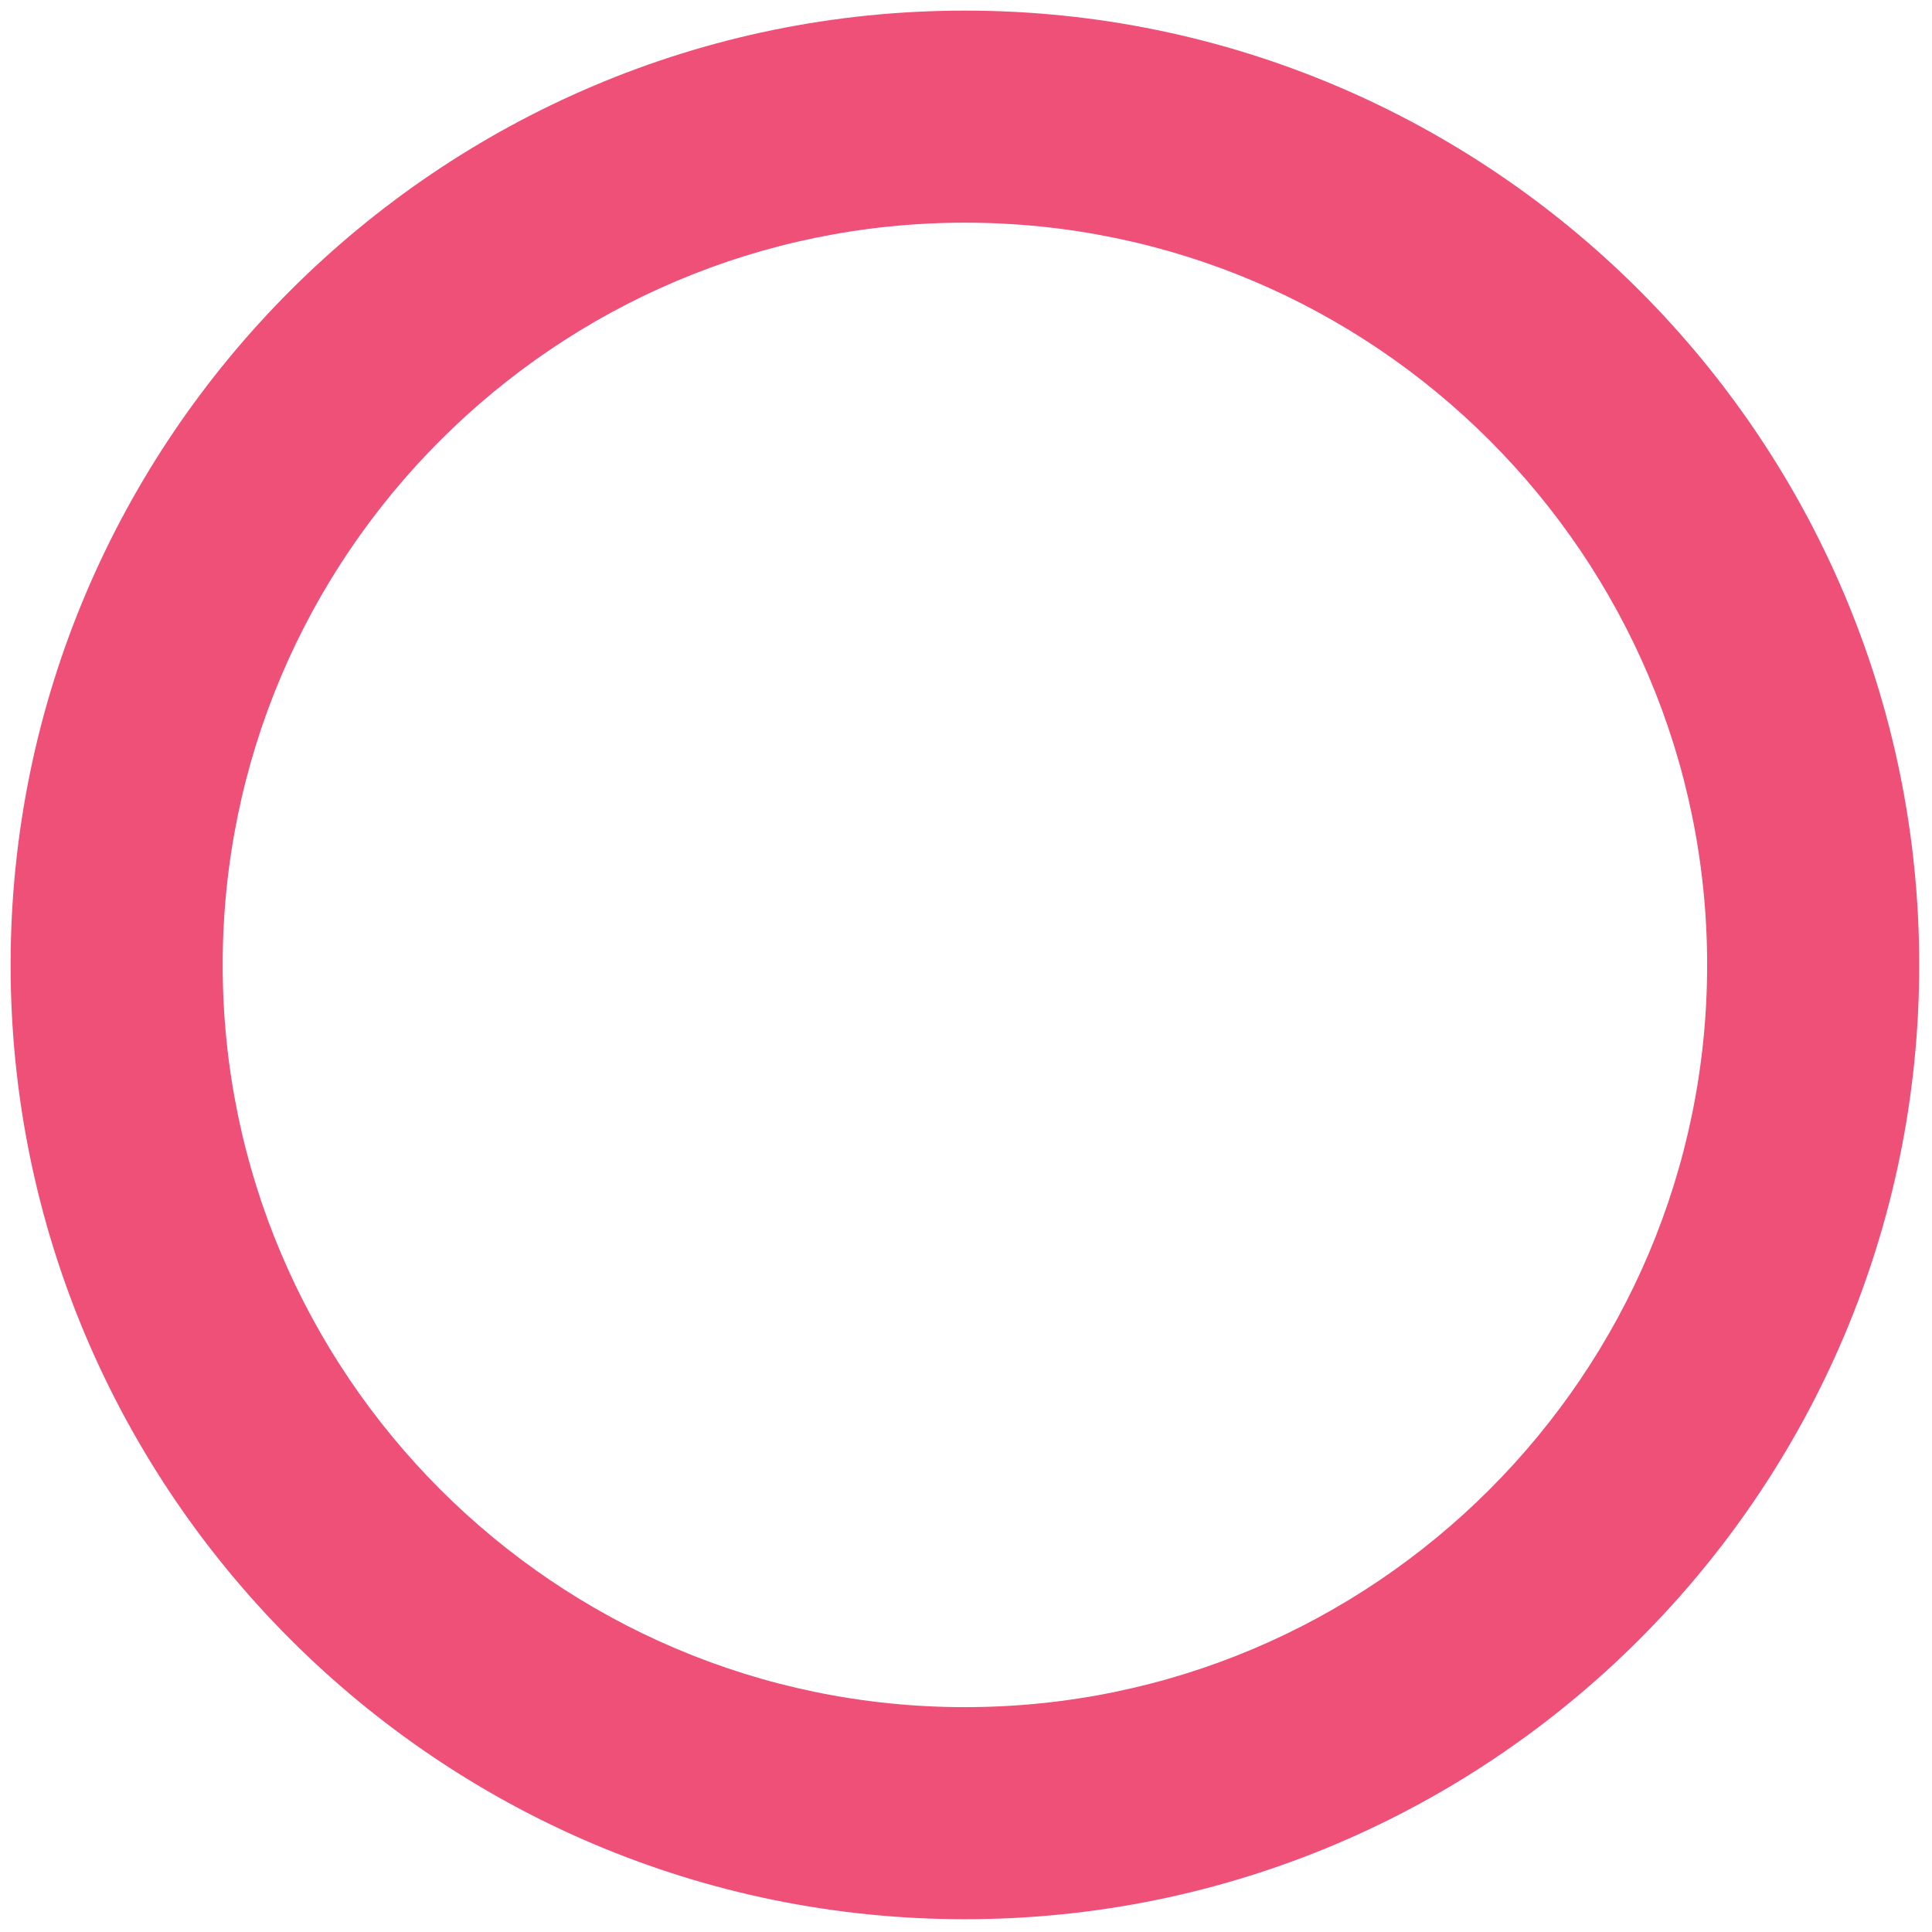
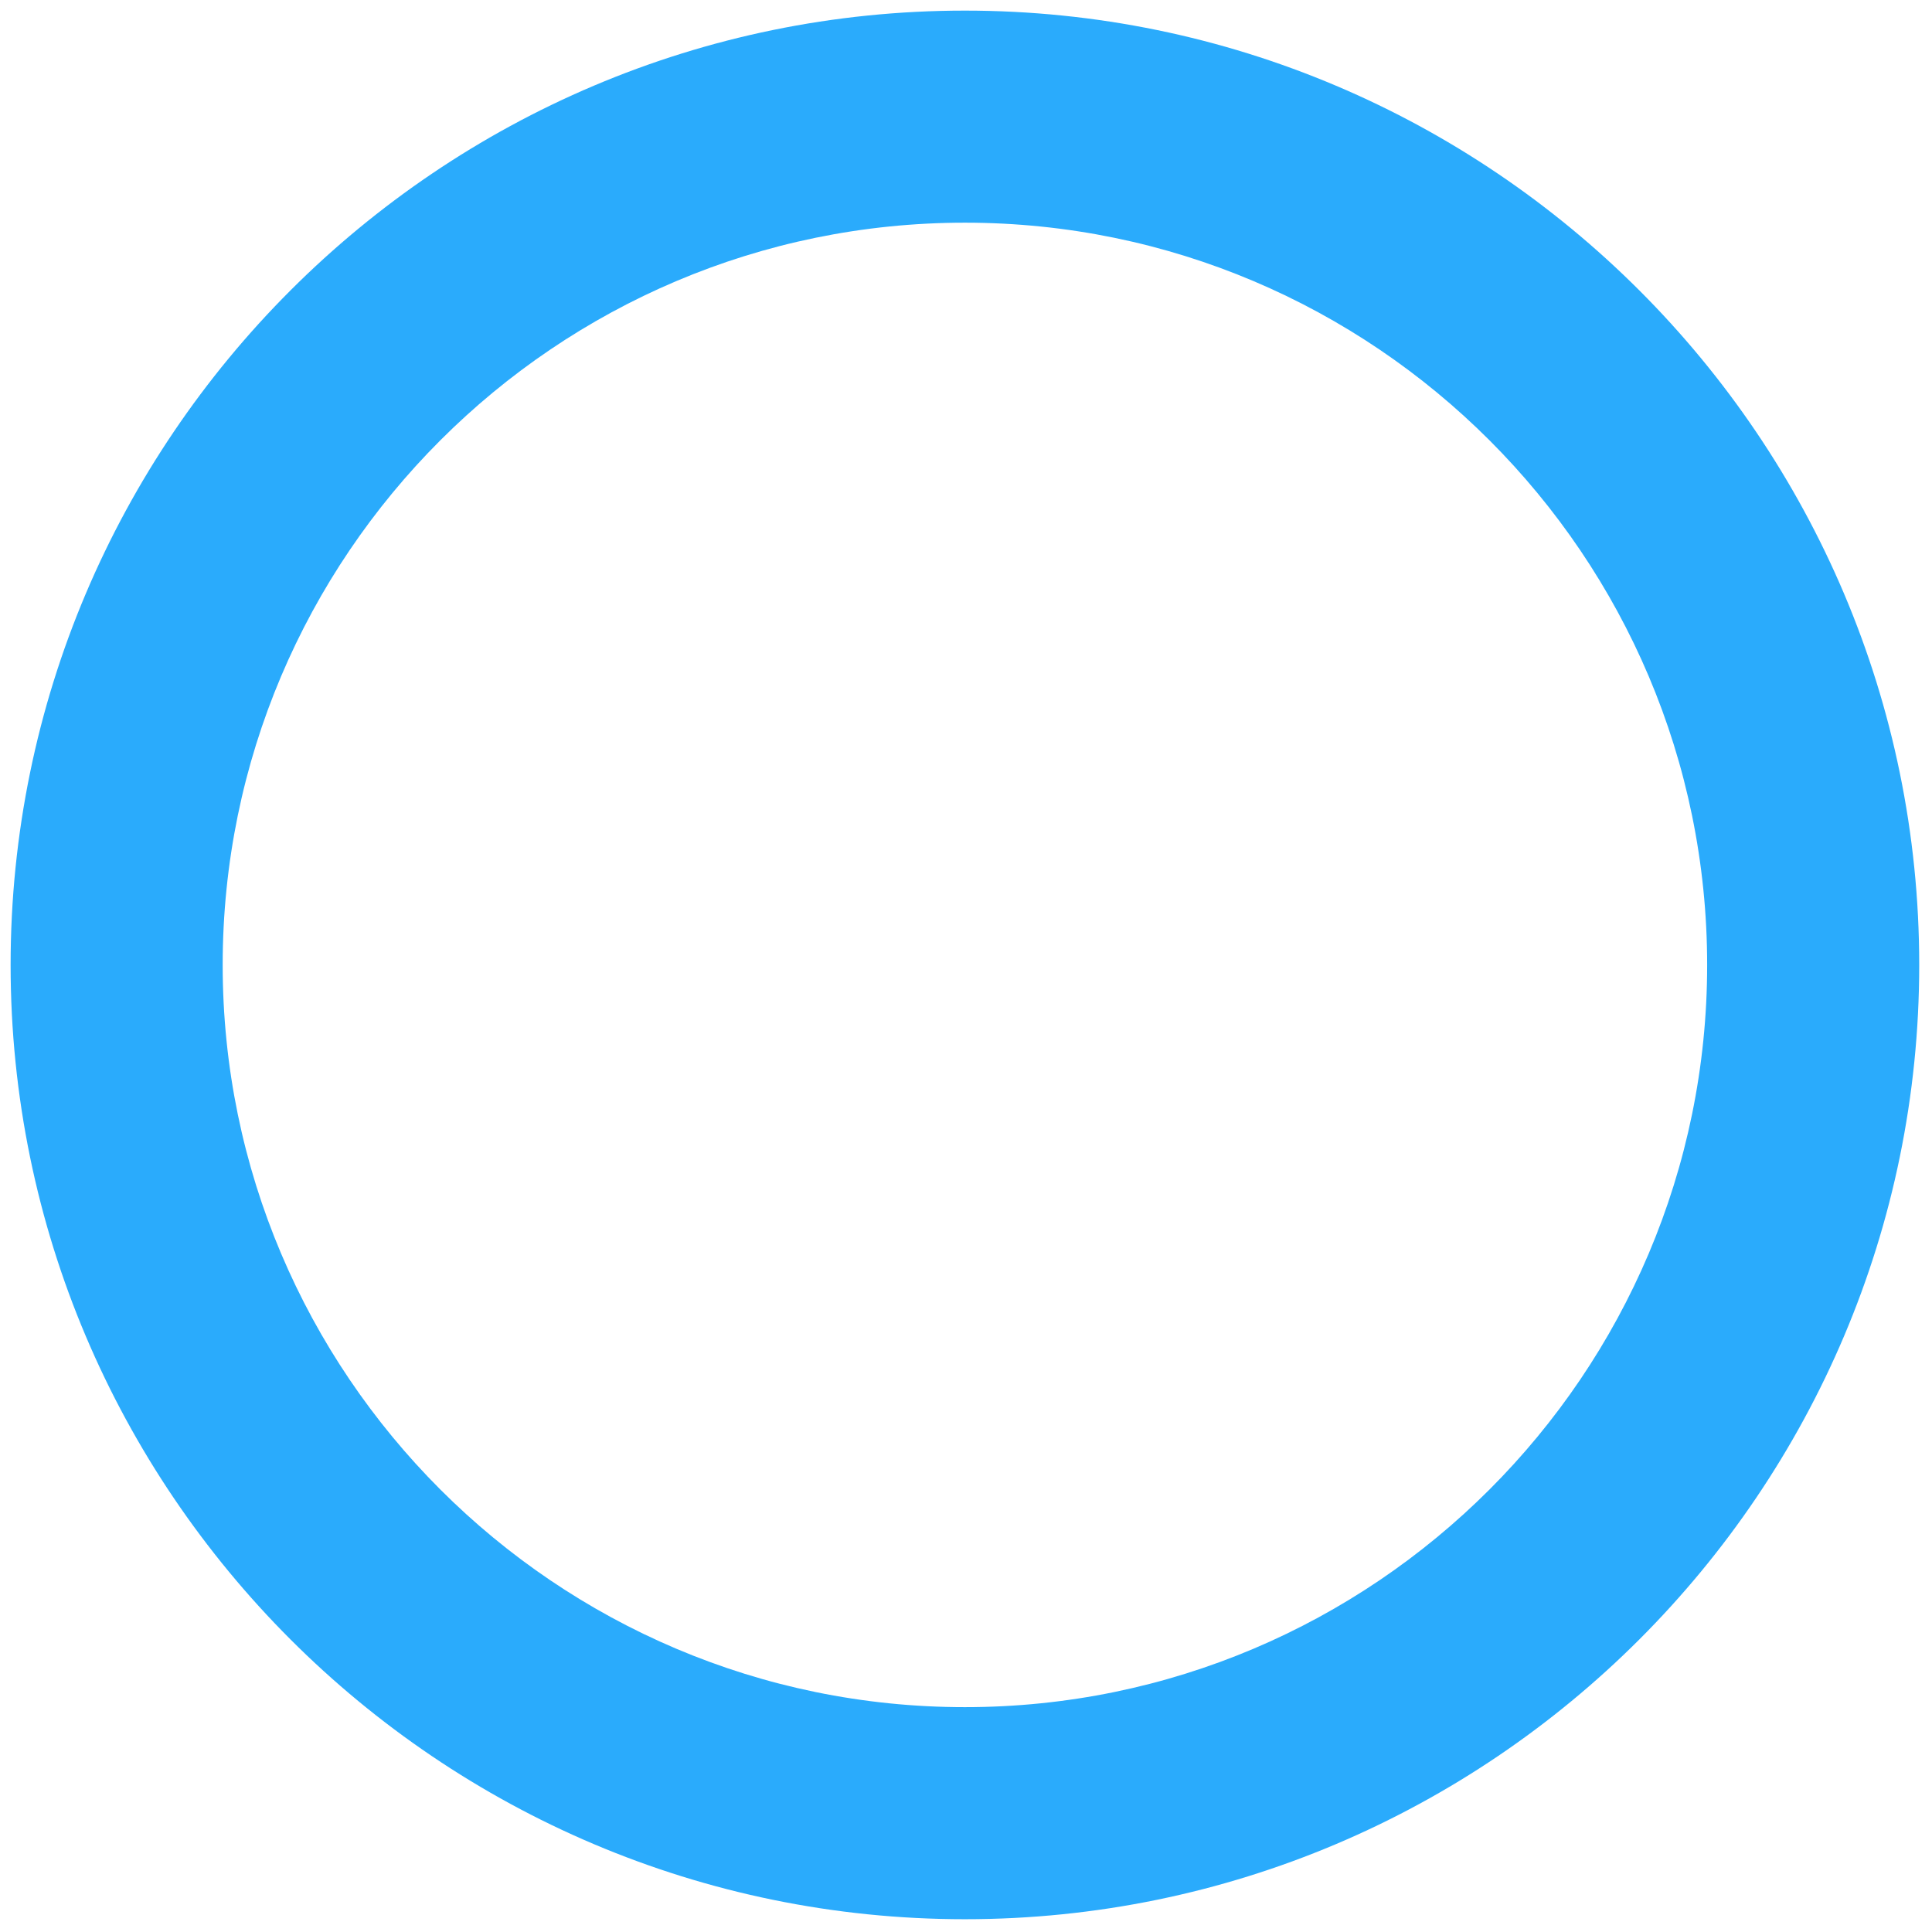
<svg xmlns="http://www.w3.org/2000/svg" version="1.1" width="256" height="256" viewBox="0 0 256 256" xml:space="preserve">
  <defs>
</defs>
  <g style="stroke: none; stroke-width: 0; stroke-dasharray: none; stroke-linecap: butt; stroke-linejoin: miter; stroke-miterlimit: 10; fill: none; fill-rule: nonzero; opacity: 1;" transform="translate(1.406593 1.406593) scale(2.81 2.81)">
-     <path d="M 45 90 C 20.187 90 0 69.813 0 45 C 0 20.187 20.187 0 45 0 c 24.813 0 45 20.187 45 45 C 90 69.813 69.813 90 45 90 z M 45 10 c -19.299 0 -35 15.701 -35 35 s 15.701 35 35 35 s 35 -15.701 35 -35 S 64.299 10 45 10 z" style="stroke: none; stroke-width: 1; stroke-dasharray: none; stroke-linecap: butt; stroke-linejoin: miter; stroke-miterlimit: 10; fill: rgb(238,80,120); fill-rule: nonzero; opacity: 1" transform=" matrix(1 0 0 1 0 0) " stroke-linecap="round" />
+     <path d="M 45 90 C 20.187 90 0 69.813 0 45 C 0 20.187 20.187 0 45 0 c 24.813 0 45 20.187 45 45 C 90 69.813 69.813 90 45 90 z M 45 10 c -19.299 0 -35 15.701 -35 35 s 15.701 35 35 35 s 35 -15.701 35 -35 S 64.299 10 45 10 z" style="stroke: none; stroke-width: 1; stroke-dasharray: none; stroke-linecap: butt; stroke-linejoin: miter; stroke-miterlimit: 10; fill: rgb(42,171,252); fill-rule: nonzero; opacity: 1" transform=" matrix(1 0 0 1 0 0) " stroke-linecap="round" />
  </g>
</svg>
